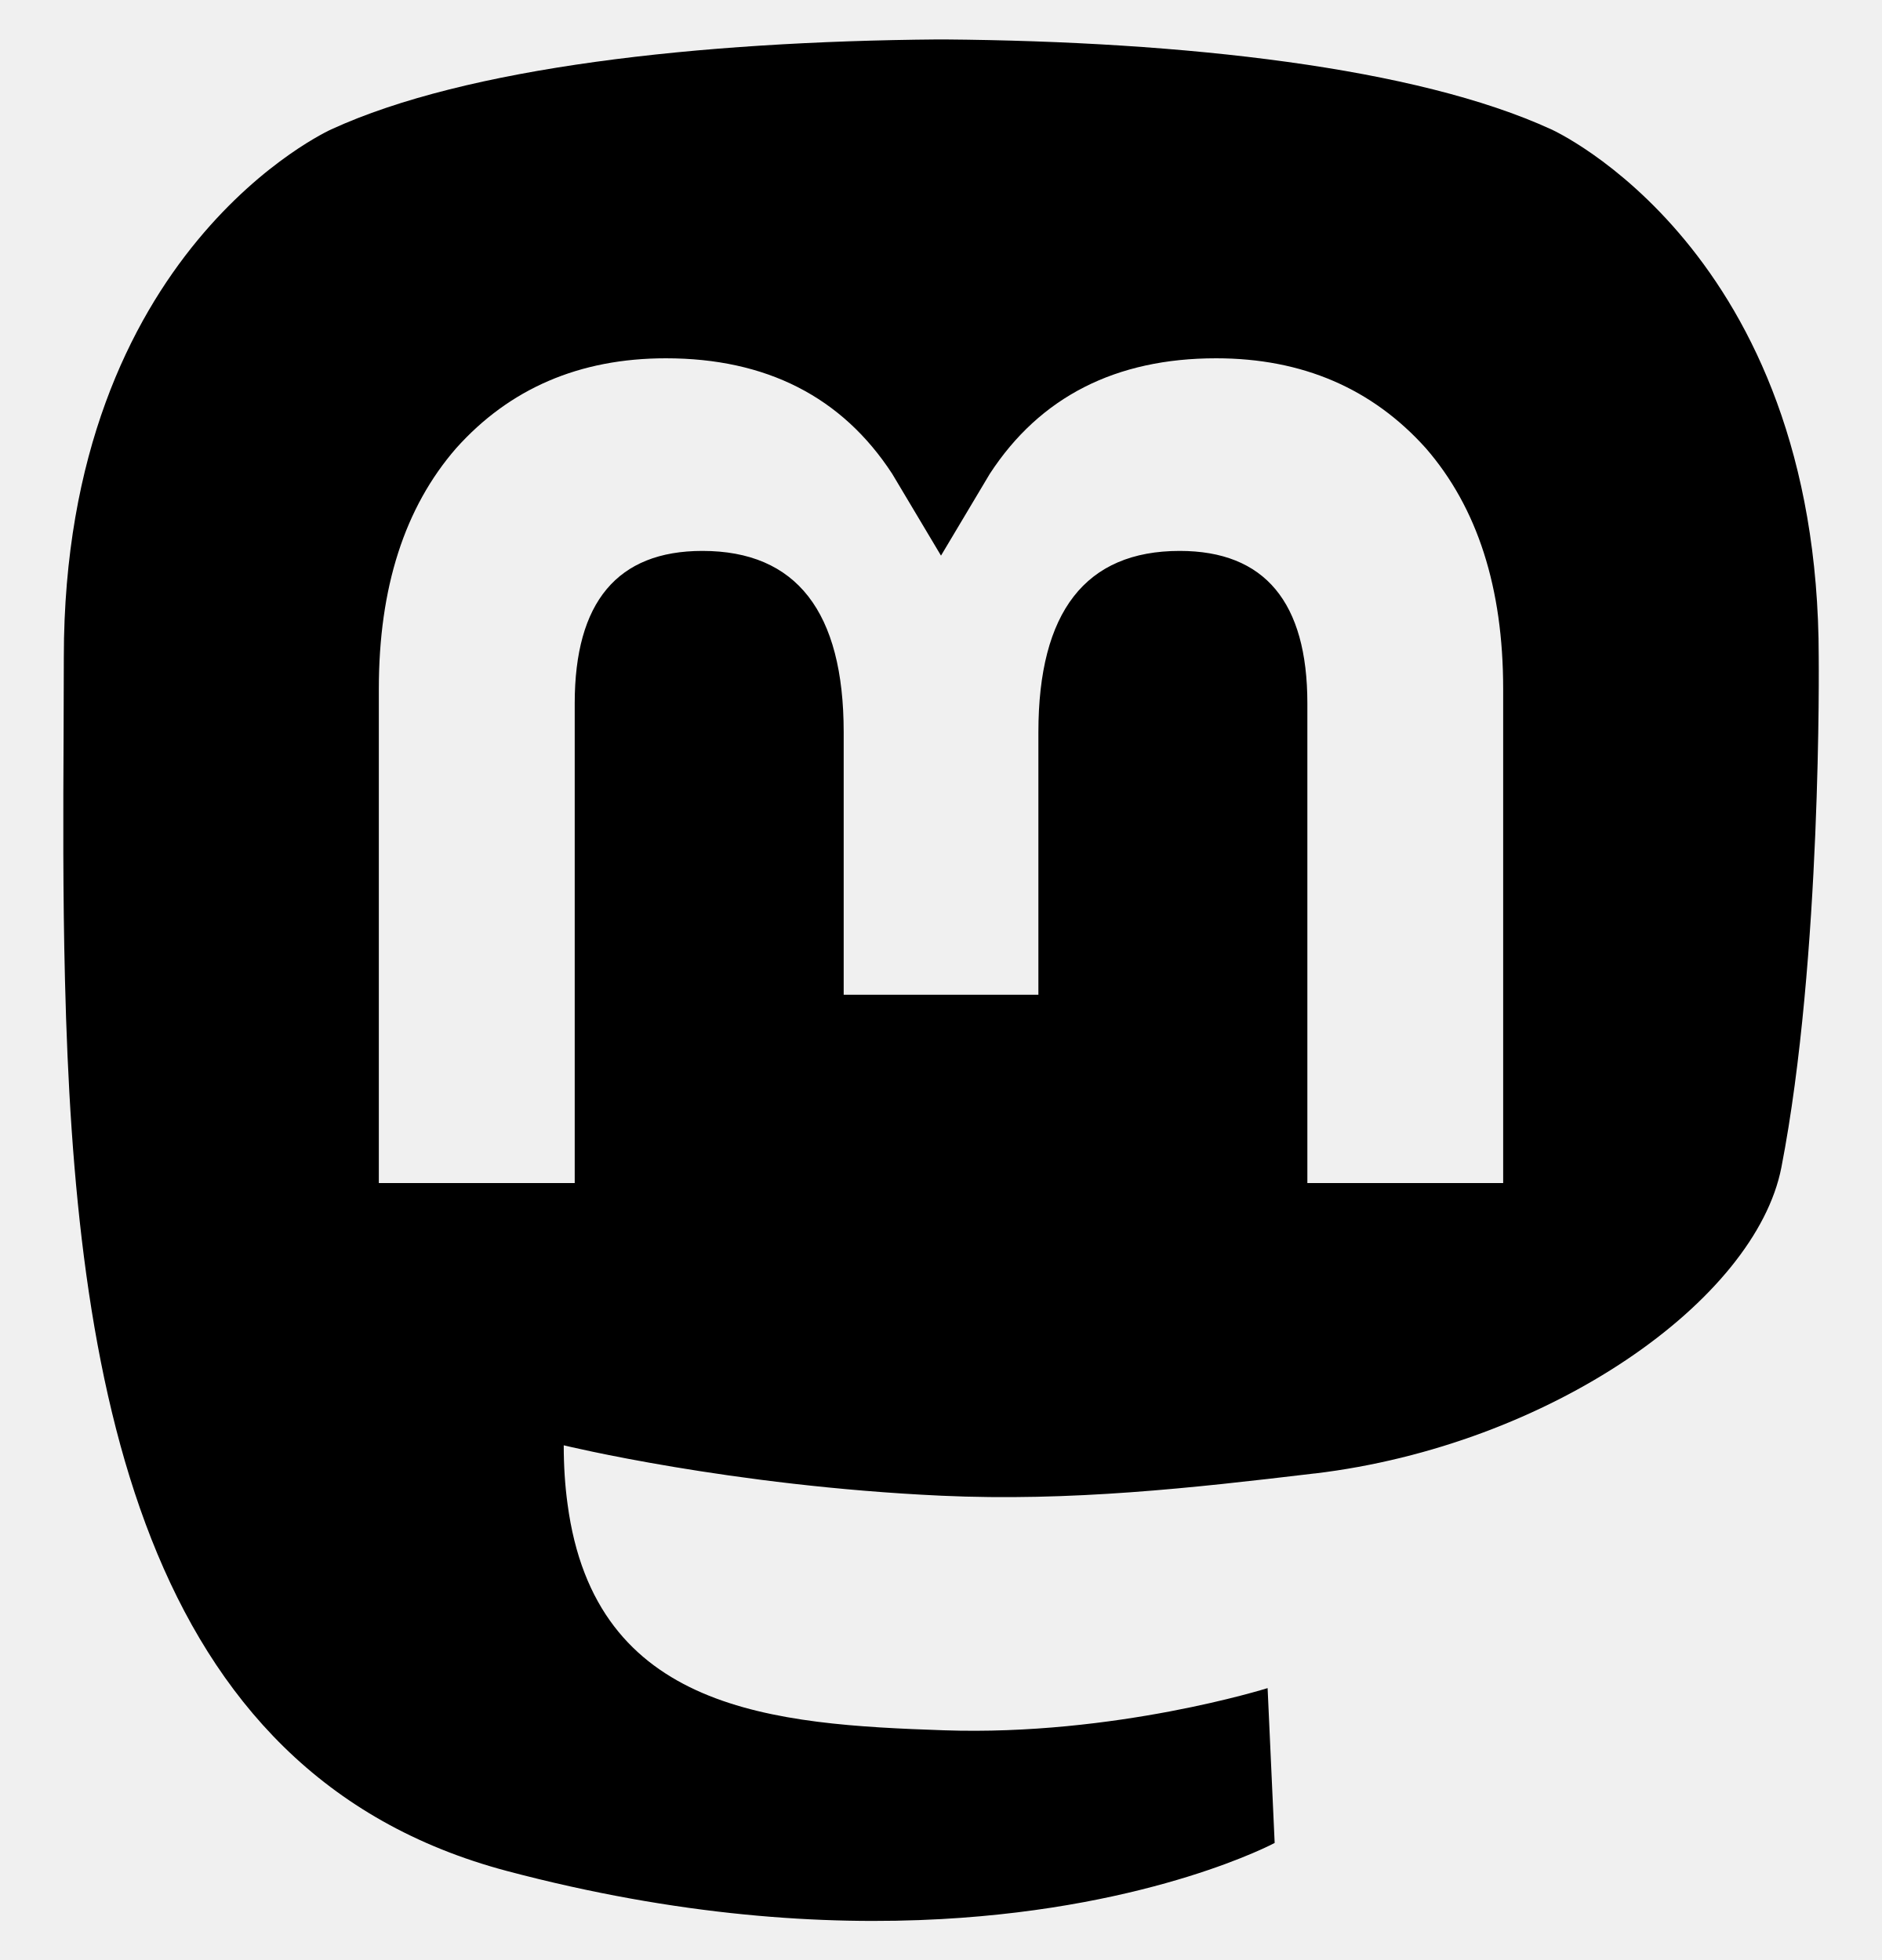
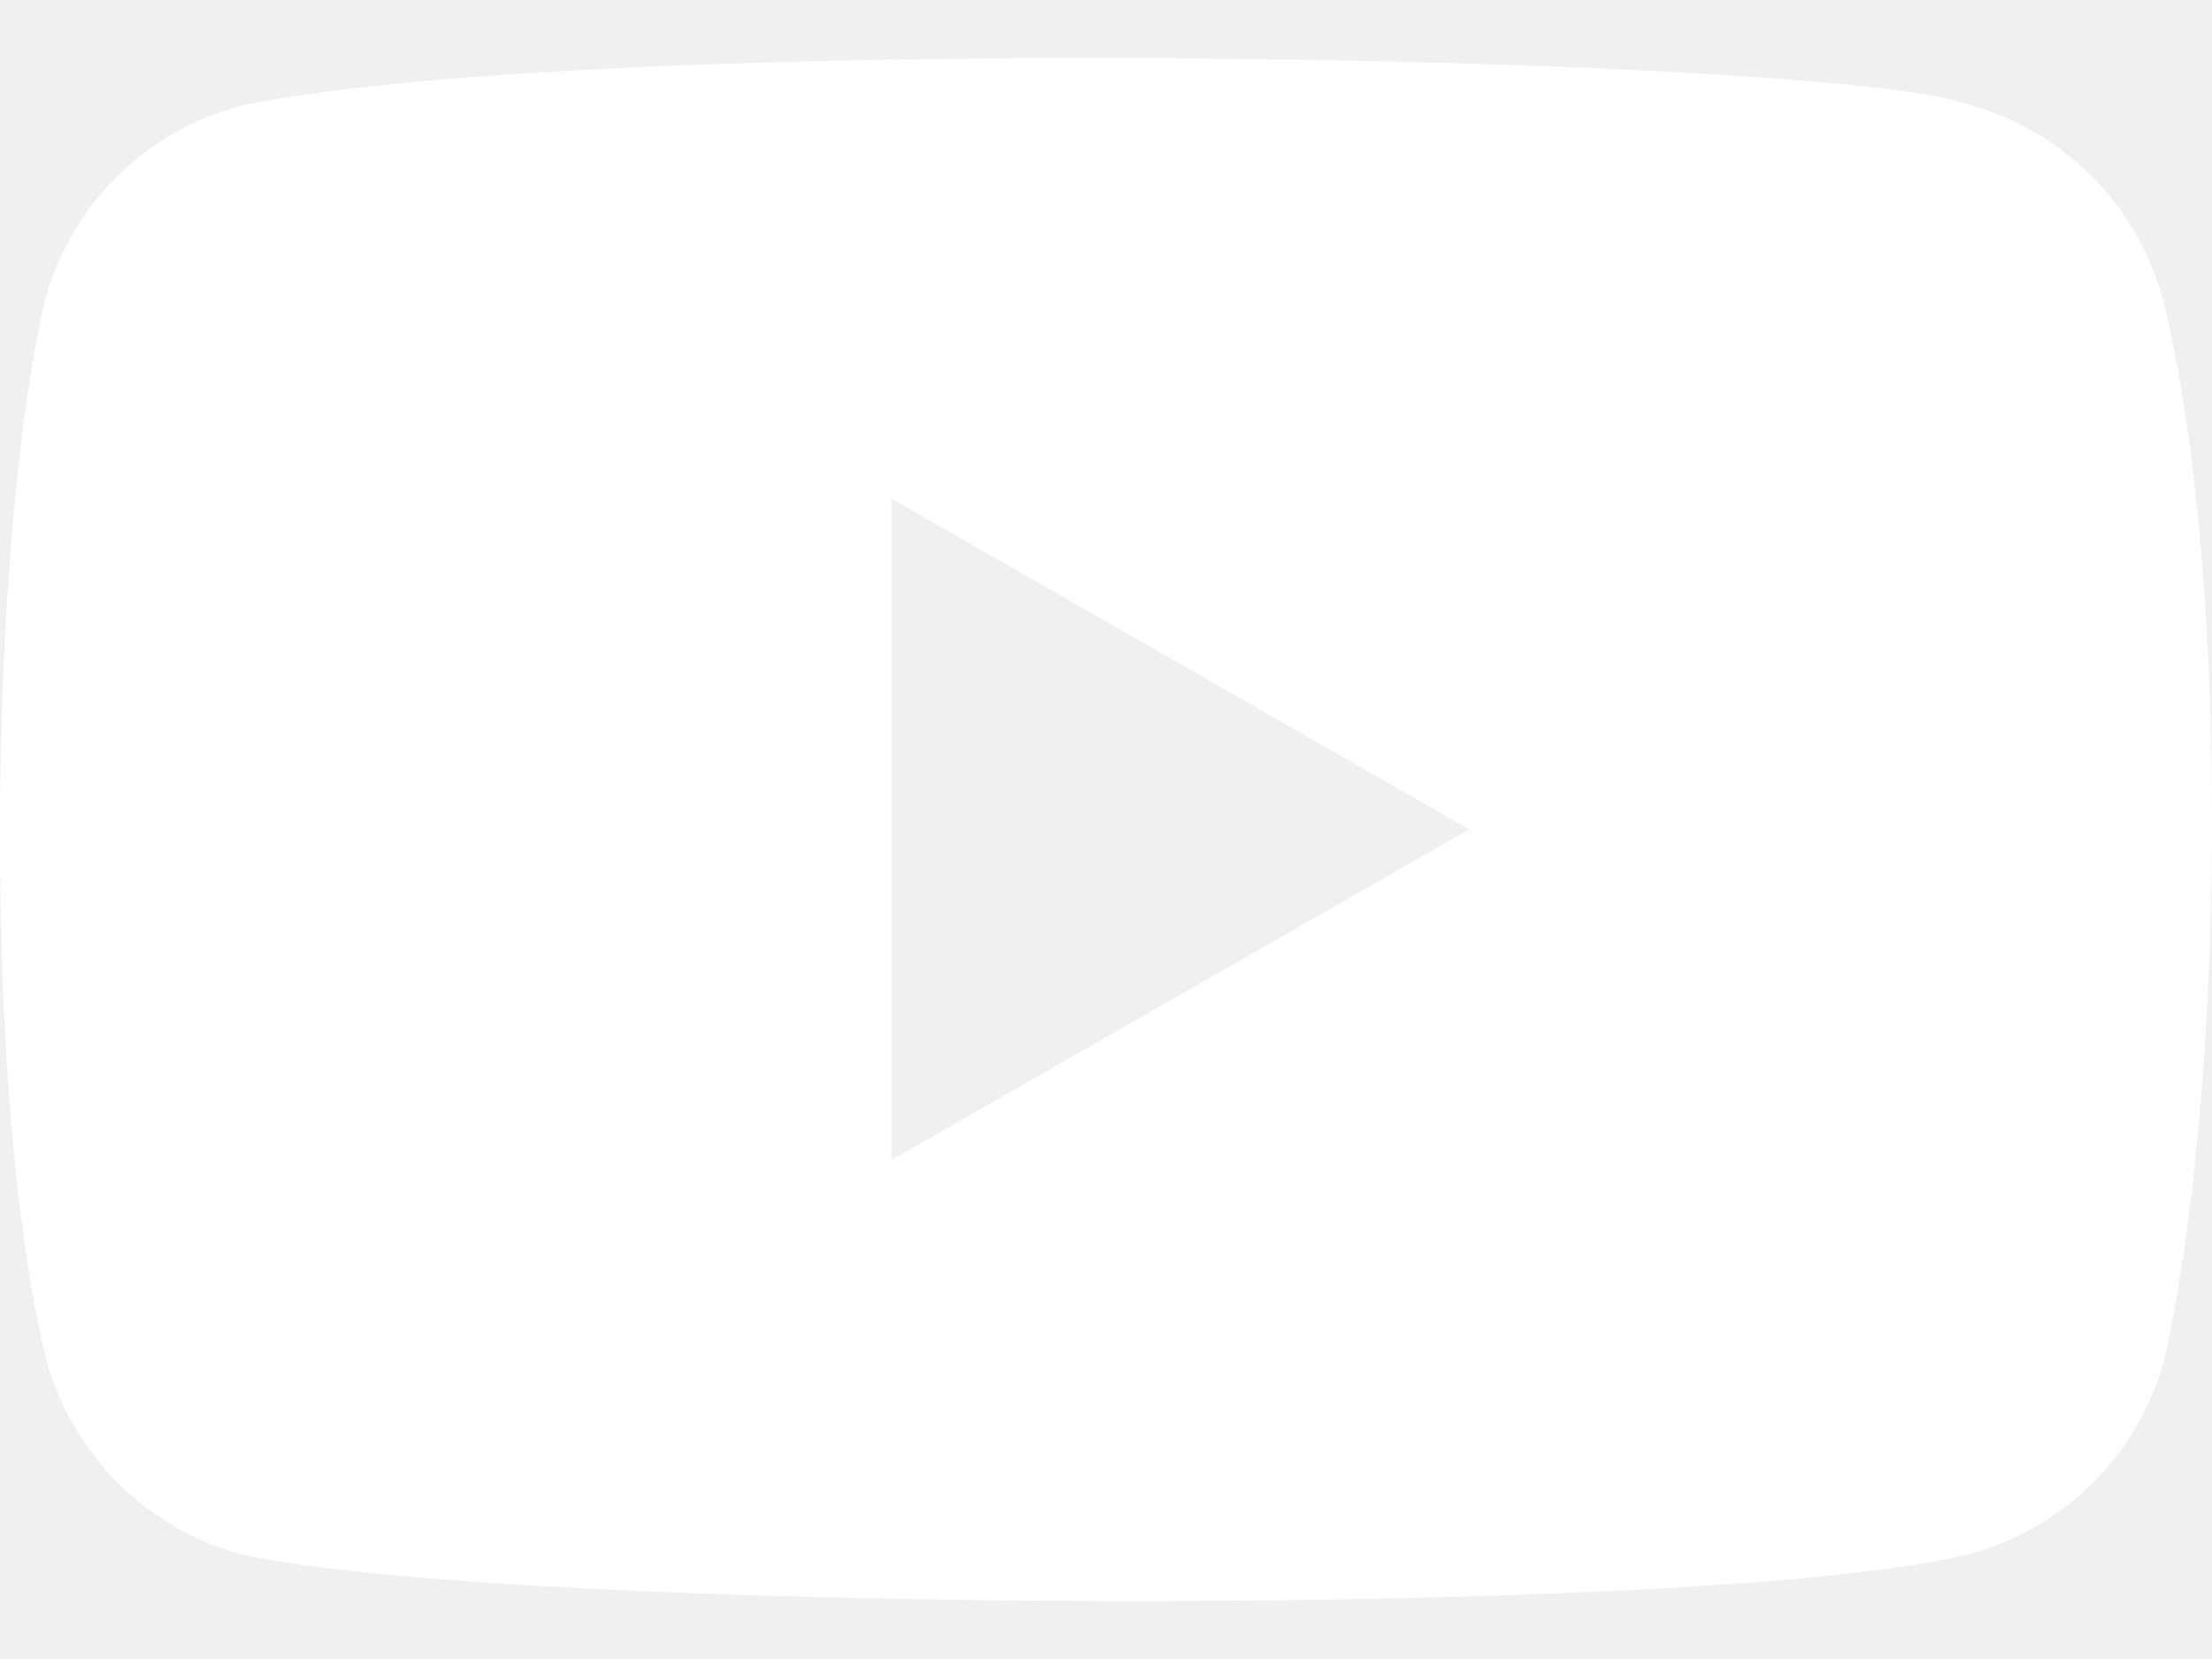
- <svg xmlns="http://www.w3.org/2000/svg" fill="none" height="25" viewBox="0 0 24 25" width="24">
-   <path clip-rule="evenodd" d="m16.762 18.795c3.007-.359 5.625-2.212 5.955-3.905.518-2.667.476-6.508.476-6.508 0-5.206-3.411-6.732-3.411-6.732-1.72-.79-4.673-1.122-7.742-1.147h-.075c-3.068.025-6.02.357-7.74 1.147 0 0-3.411 1.526-3.411 6.732 0 .316-.002.648-.003.993-.005.96-.01 2.025.018 3.136.124 5.091.933 10.109 5.641 11.355 2.171.575 4.034.695 5.535.612 2.722-.151 4.25-.971 4.25-.971l-.09-1.975s-1.945.613-4.129.538c-2.164-.074-4.449-.233-4.799-2.89-.032-.233-.048-.483-.048-.745 0 0 2.124.519 4.817.643 1.646.075 3.19-.097 4.758-.284zm2.407-3.705v-6.304c0-1.288-.328-2.312-.987-3.07-.68-.757-1.569-1.146-2.674-1.146-1.278 0-2.246.491-2.886 1.474l-.622 1.043-.622-1.043c-.64-.983-1.608-1.474-2.886-1.474-1.105 0-1.995.388-2.674 1.146-.659.757-.987 1.781-.987 3.07v6.304h2.498v-6.119c0-1.29.543-1.944 1.628-1.944 1.2 0 1.802.777 1.802 2.312v3.349h2.483v-3.349c0-1.536.602-2.312 1.802-2.312 1.085 0 1.628.655 1.628 1.944v6.119z" fill="#000" fill-rule="evenodd" />
+ <svg xmlns="http://www.w3.org/2000/svg" fill="none" height="24" viewBox="0 0 32 24" width="32">
+   <path clip-rule="evenodd" d="m28.463 1.51c1.379.368 2.454 1.445 2.827 2.821.975 3.925.911 11.347.021 15.333-.369 1.376-1.448 2.449-2.827 2.821-3.892.961-21.322.842-24.989 0-1.378-.368-2.454-1.445-2.827-2.821-.92-3.741-.856-11.653-.02-15.313.369-1.376 1.448-2.449 2.827-2.821 5.203-1.084 23.137-.734 24.989-.02zm-15.567 5.704 8.357 4.784-8.357 4.784z" fill="#fff" fill-rule="evenodd" />
</svg>
